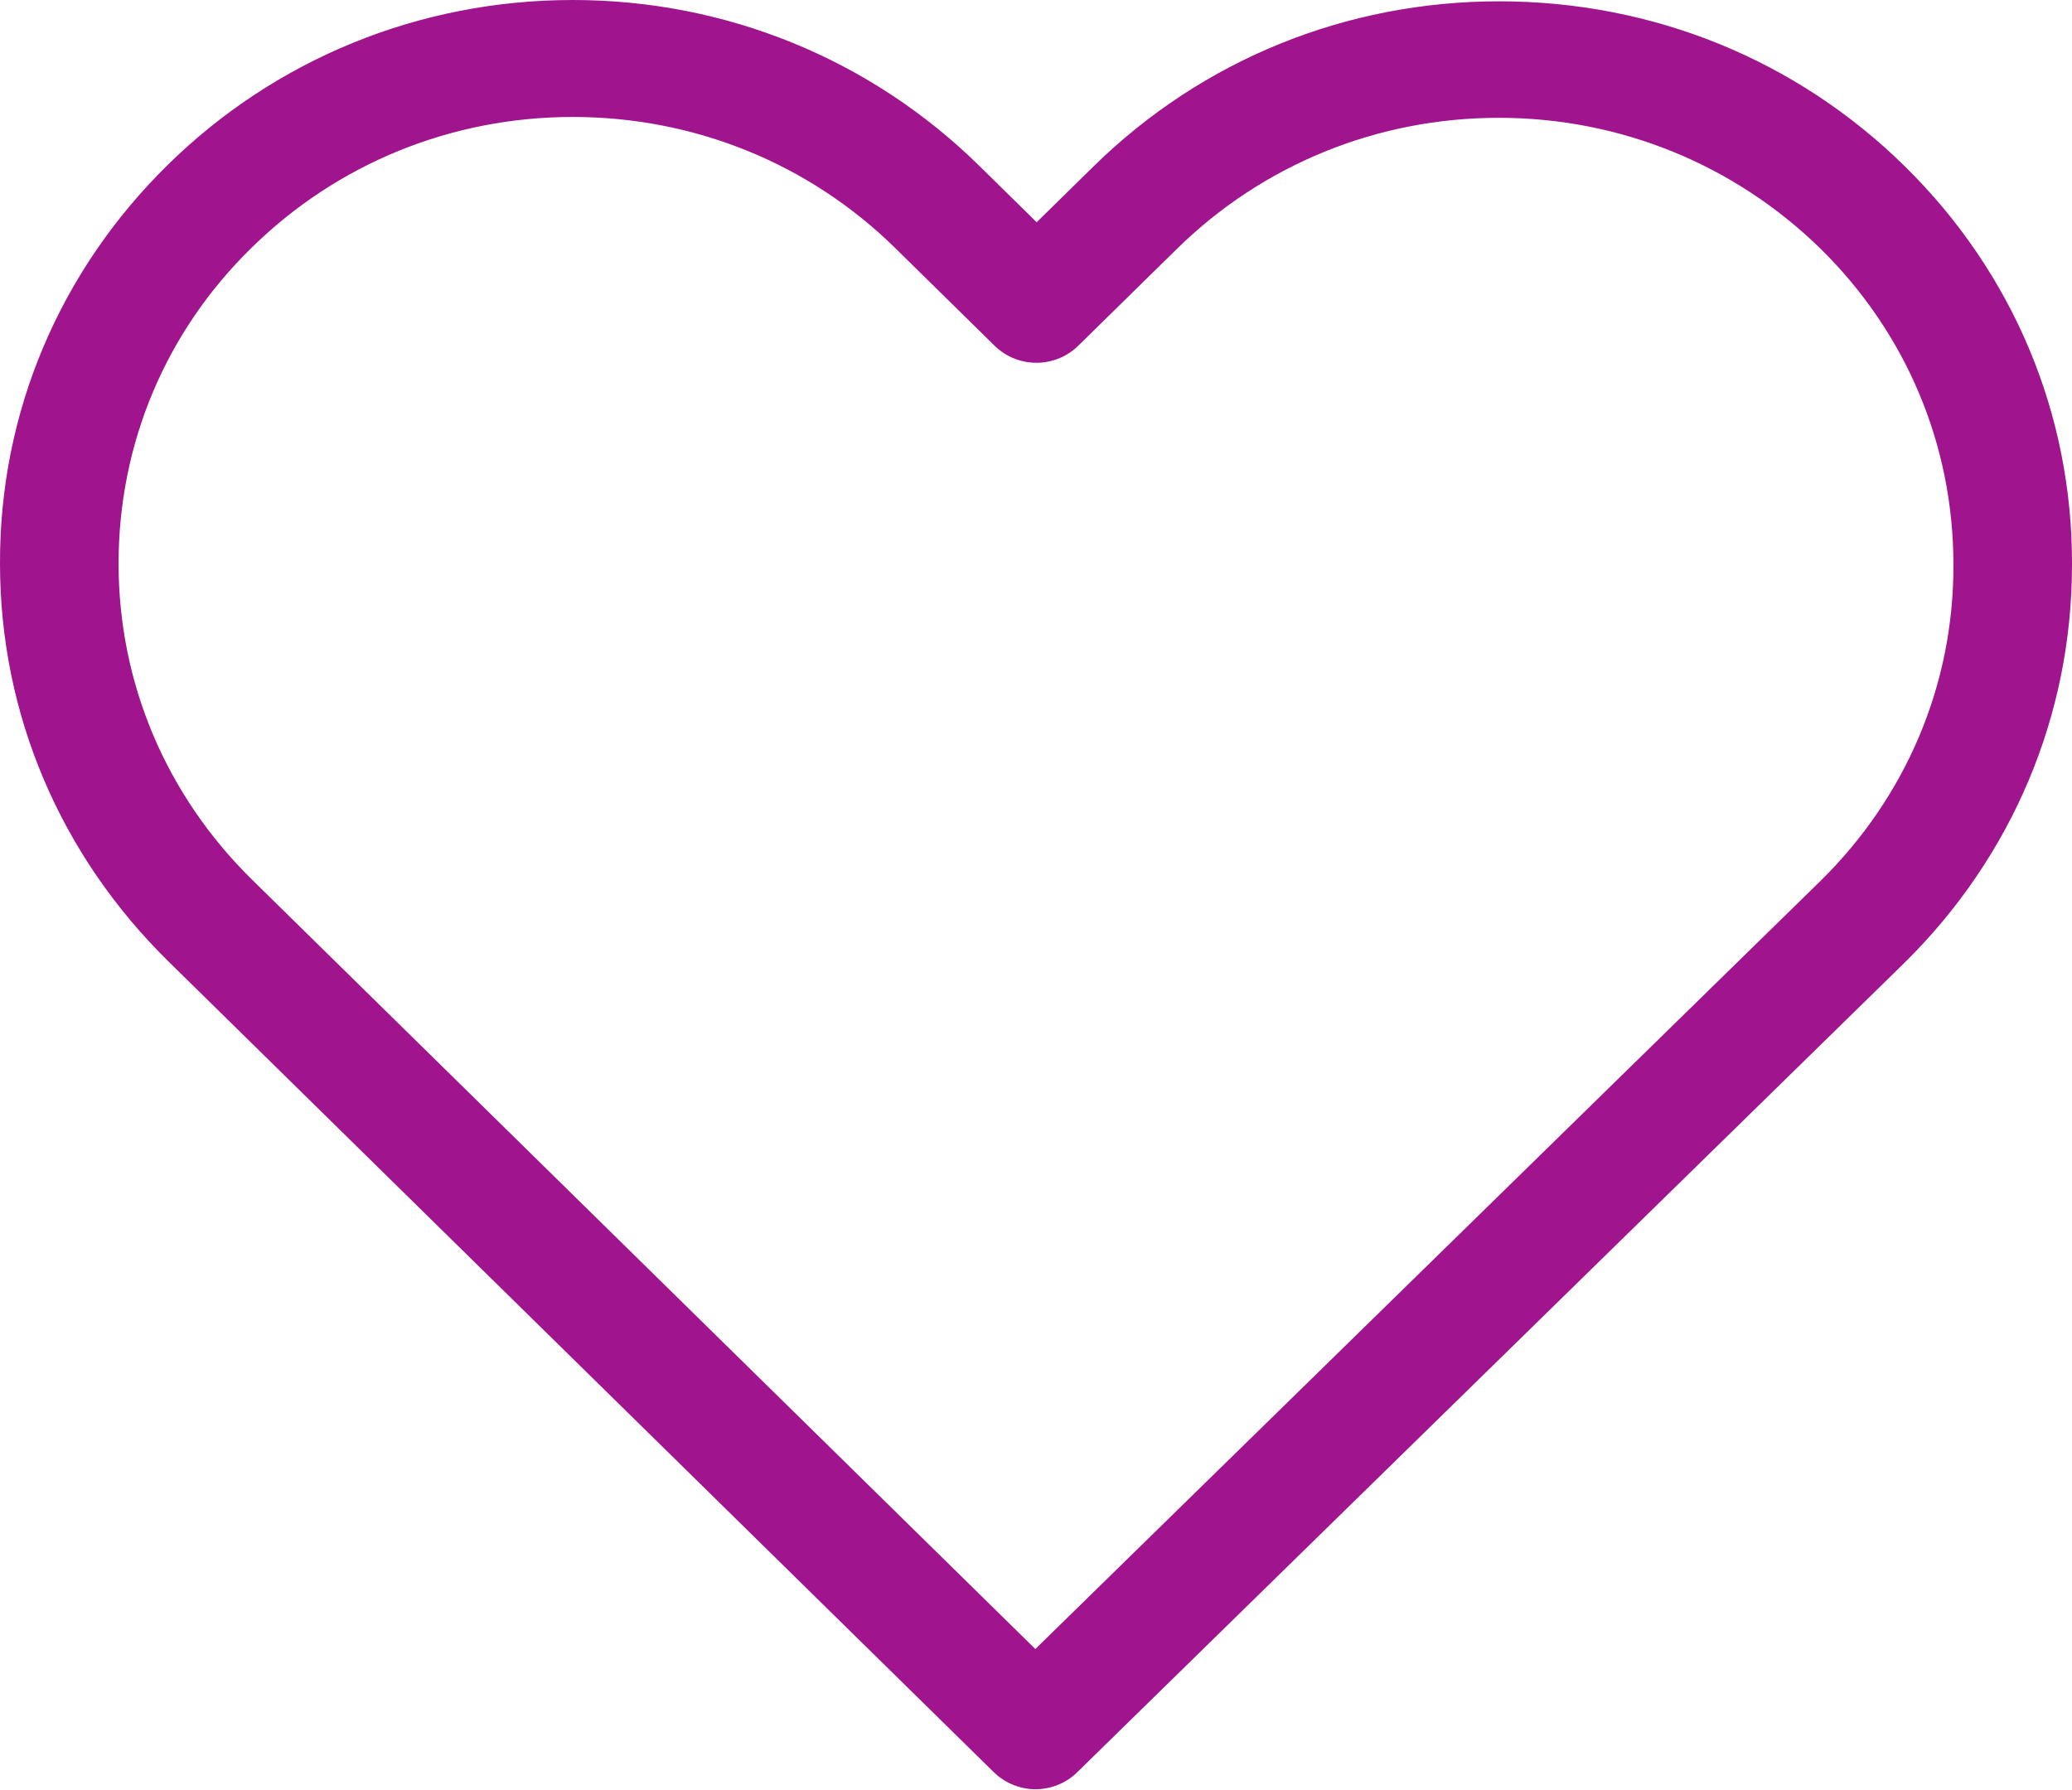
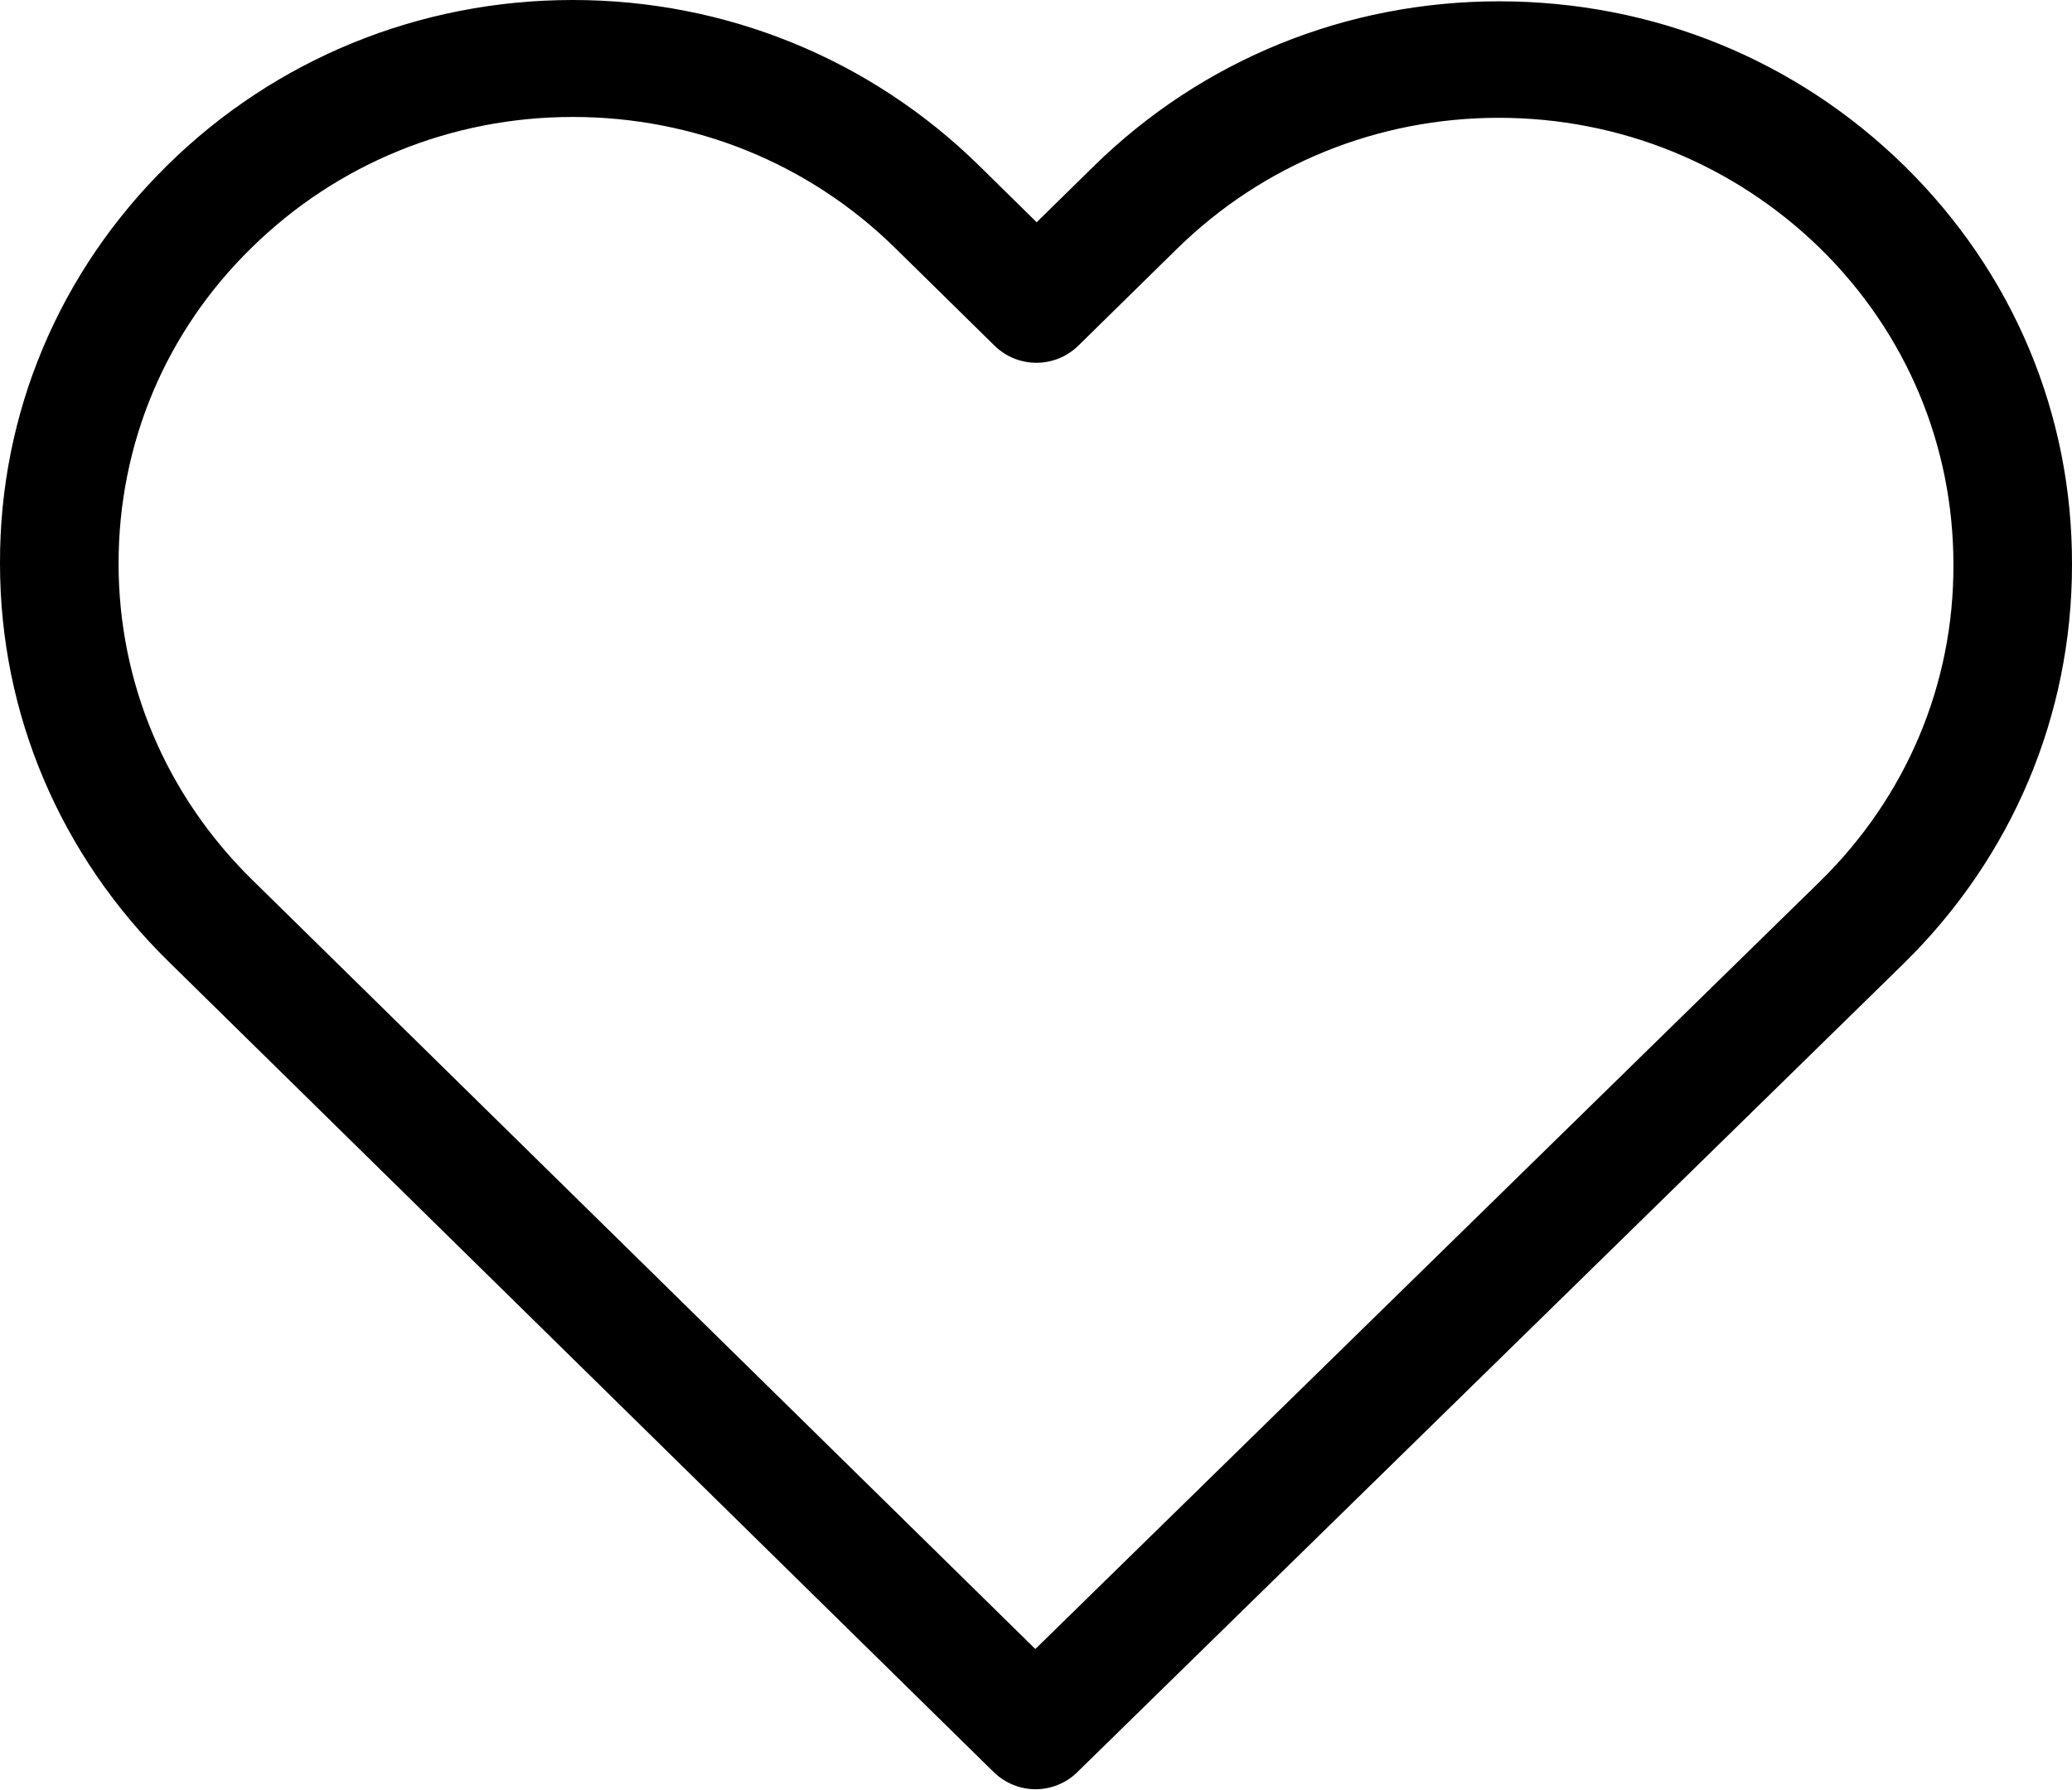
<svg xmlns="http://www.w3.org/2000/svg" width="22" height="19" viewBox="0 0 22 19" fill="none">
-   <path d="M20.223 1.764C19.071 0.632 17.546 0.014 15.918 0.014C14.29 0.014 12.761 0.637 11.609 1.769L11.007 2.36L10.396 1.759C9.244 0.628 7.71 0 6.082 0C4.459 0 2.929 0.623 1.782 1.75C0.63 2.882 -0.005 4.385 2.55386e-05 5.984C2.55386e-05 7.583 0.639 9.081 1.791 10.212L10.55 18.817C10.671 18.936 10.834 19 10.993 19C11.152 19 11.315 18.94 11.436 18.821L20.214 10.231C21.366 9.099 22 7.596 22 5.997C22.005 4.398 21.375 2.896 20.223 1.764ZM19.328 9.356L10.993 17.511L2.677 9.342C1.763 8.444 1.259 7.253 1.259 5.984C1.259 4.714 1.758 3.523 2.672 2.63C3.582 1.736 4.795 1.242 6.082 1.242C7.374 1.242 8.591 1.736 9.505 2.634L10.559 3.67C10.806 3.913 11.203 3.913 11.45 3.67L12.495 2.644C13.409 1.746 14.626 1.251 15.914 1.251C17.201 1.251 18.413 1.746 19.328 2.639C20.242 3.537 20.741 4.728 20.741 5.997C20.745 7.266 20.242 8.458 19.328 9.356Z" fill="#A0148E" />
+   <path d="M20.223 1.764C19.071 0.632 17.546 0.014 15.918 0.014C14.29 0.014 12.761 0.637 11.609 1.769L11.007 2.36L10.396 1.759C9.244 0.628 7.71 0 6.082 0C4.459 0 2.929 0.623 1.782 1.75C0.63 2.882 -0.005 4.385 2.55386e-05 5.984C2.55386e-05 7.583 0.639 9.081 1.791 10.212L10.55 18.817C10.671 18.936 10.834 19 10.993 19C11.152 19 11.315 18.94 11.436 18.821L20.214 10.231C21.366 9.099 22 7.596 22 5.997C22.005 4.398 21.375 2.896 20.223 1.764ZM19.328 9.356L10.993 17.511L2.677 9.342C1.763 8.444 1.259 7.253 1.259 5.984C1.259 4.714 1.758 3.523 2.672 2.63C3.582 1.736 4.795 1.242 6.082 1.242C7.374 1.242 8.591 1.736 9.505 2.634L10.559 3.67C10.806 3.913 11.203 3.913 11.45 3.67L12.495 2.644C13.409 1.746 14.626 1.251 15.914 1.251C17.201 1.251 18.413 1.746 19.328 2.639C20.242 3.537 20.741 4.728 20.741 5.997C20.745 7.266 20.242 8.458 19.328 9.356Z" fill="currentColor" />
</svg>
